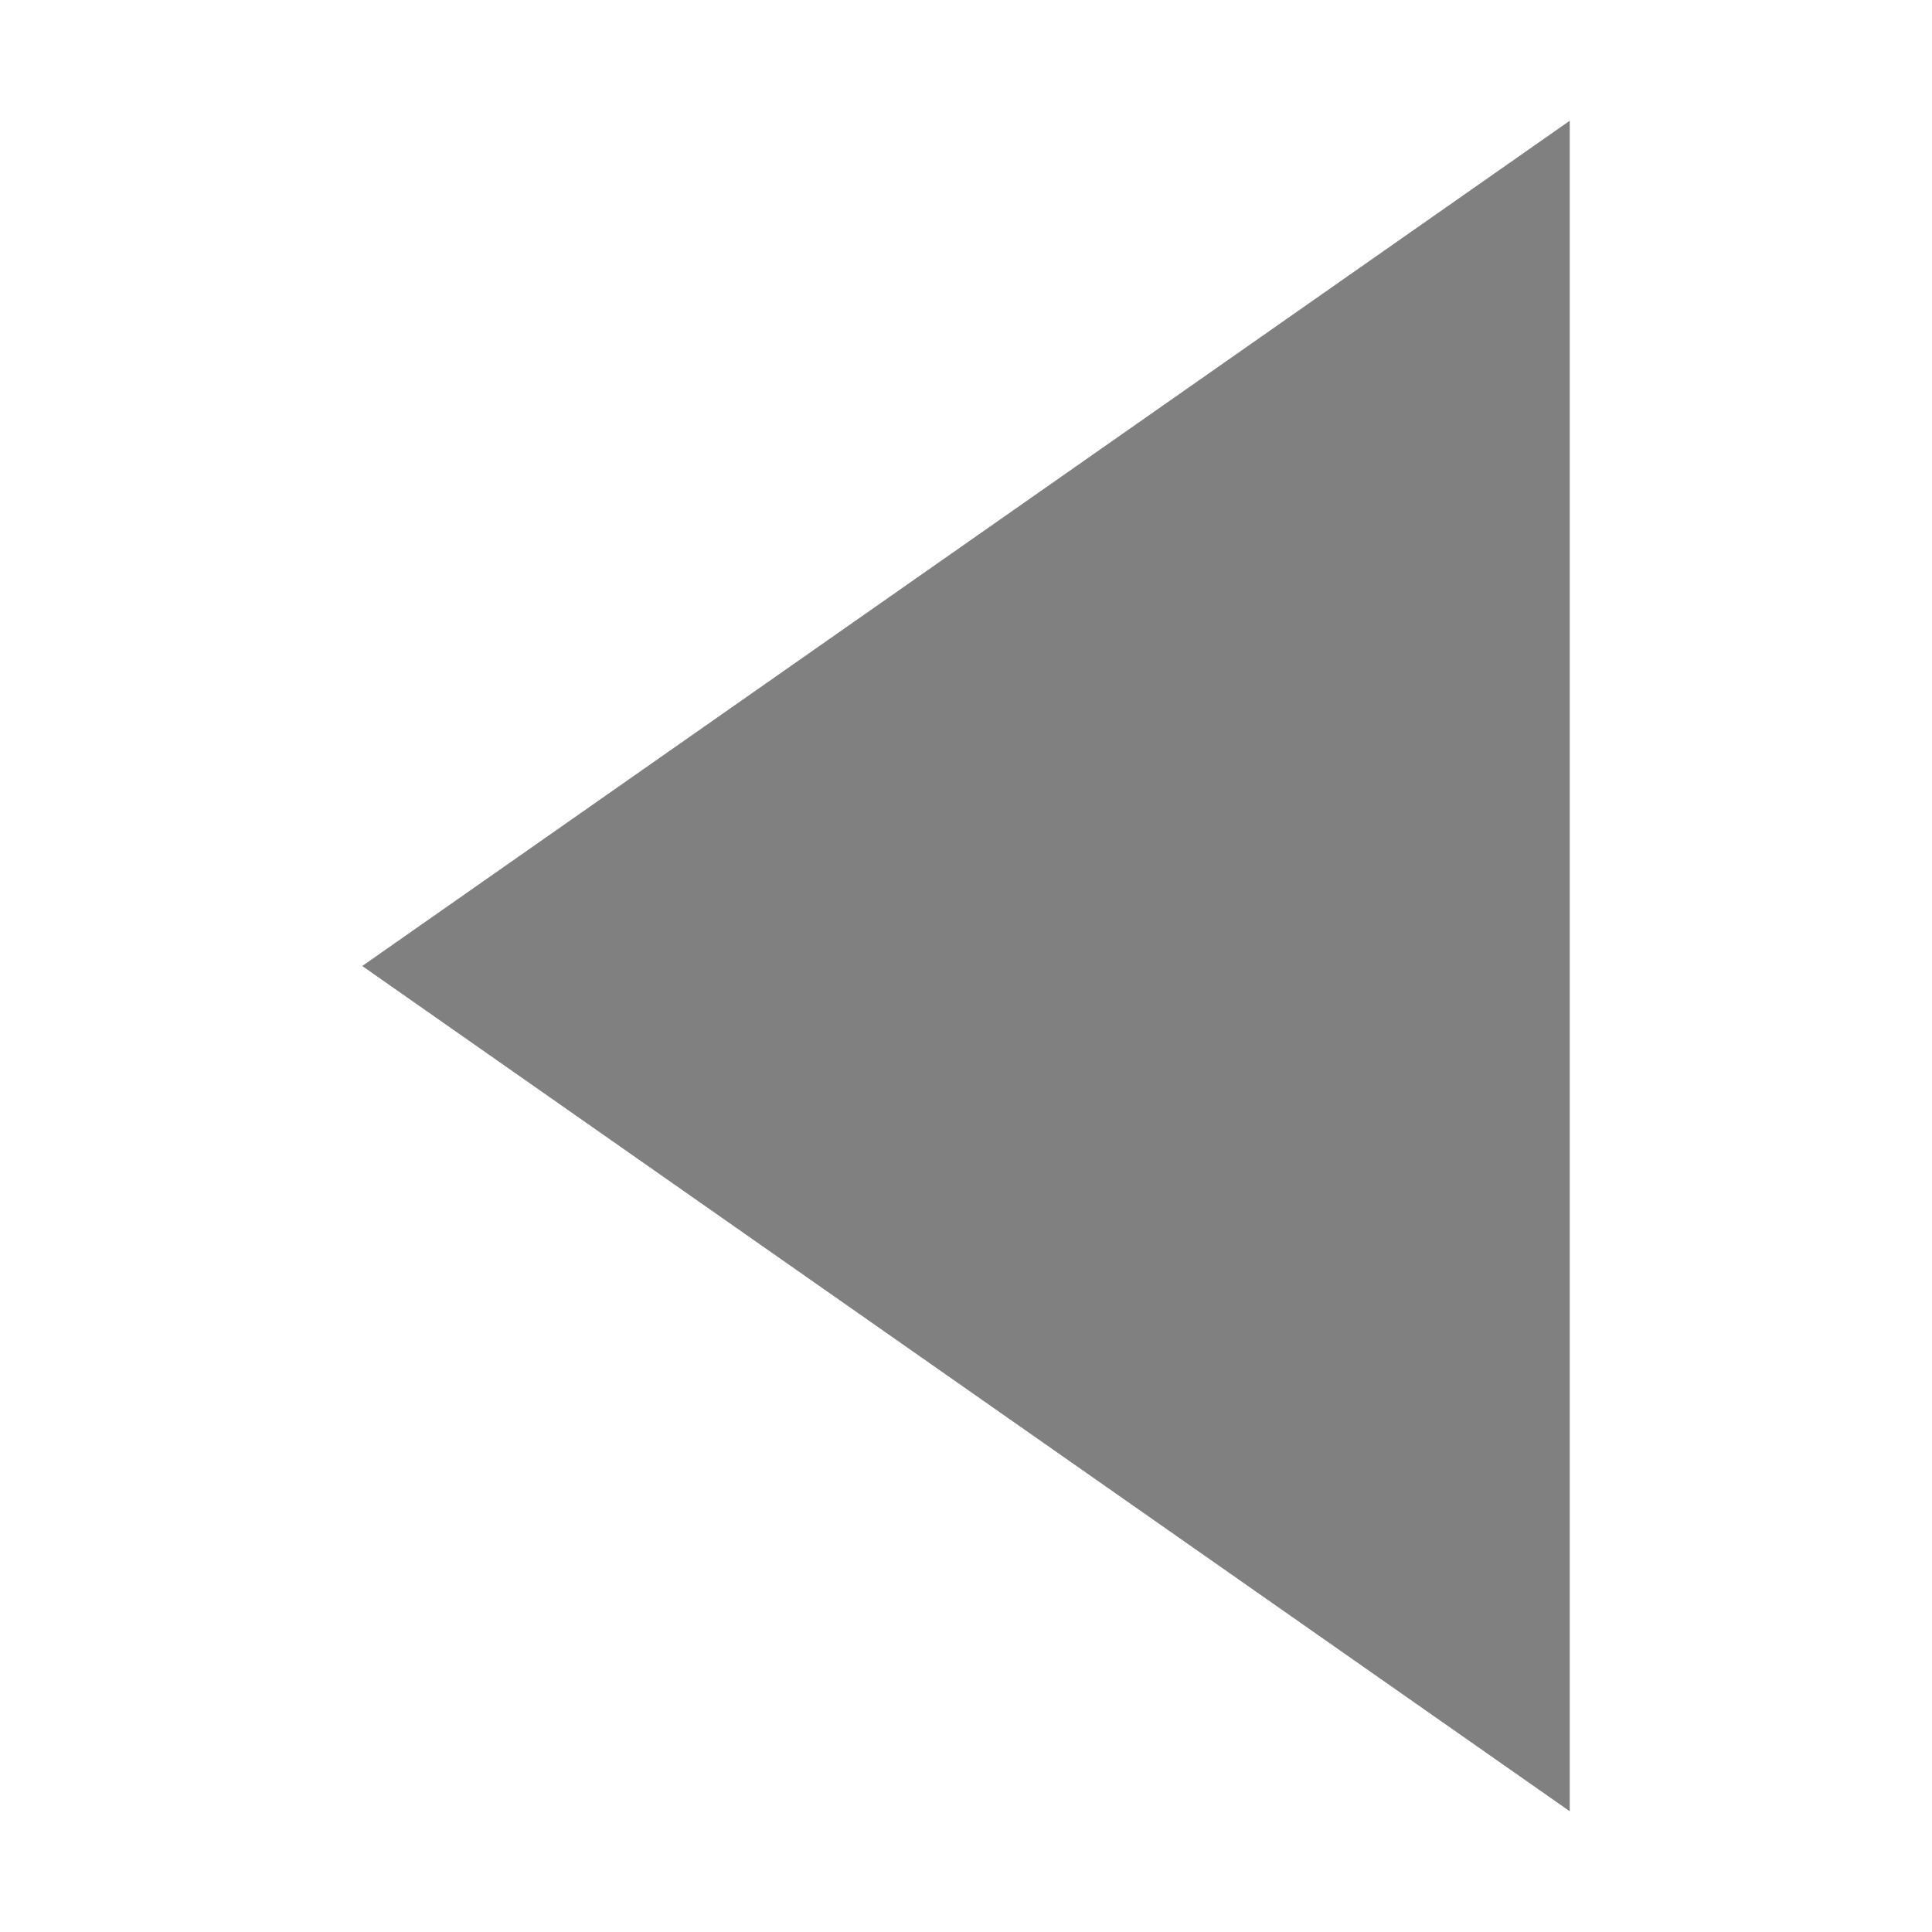
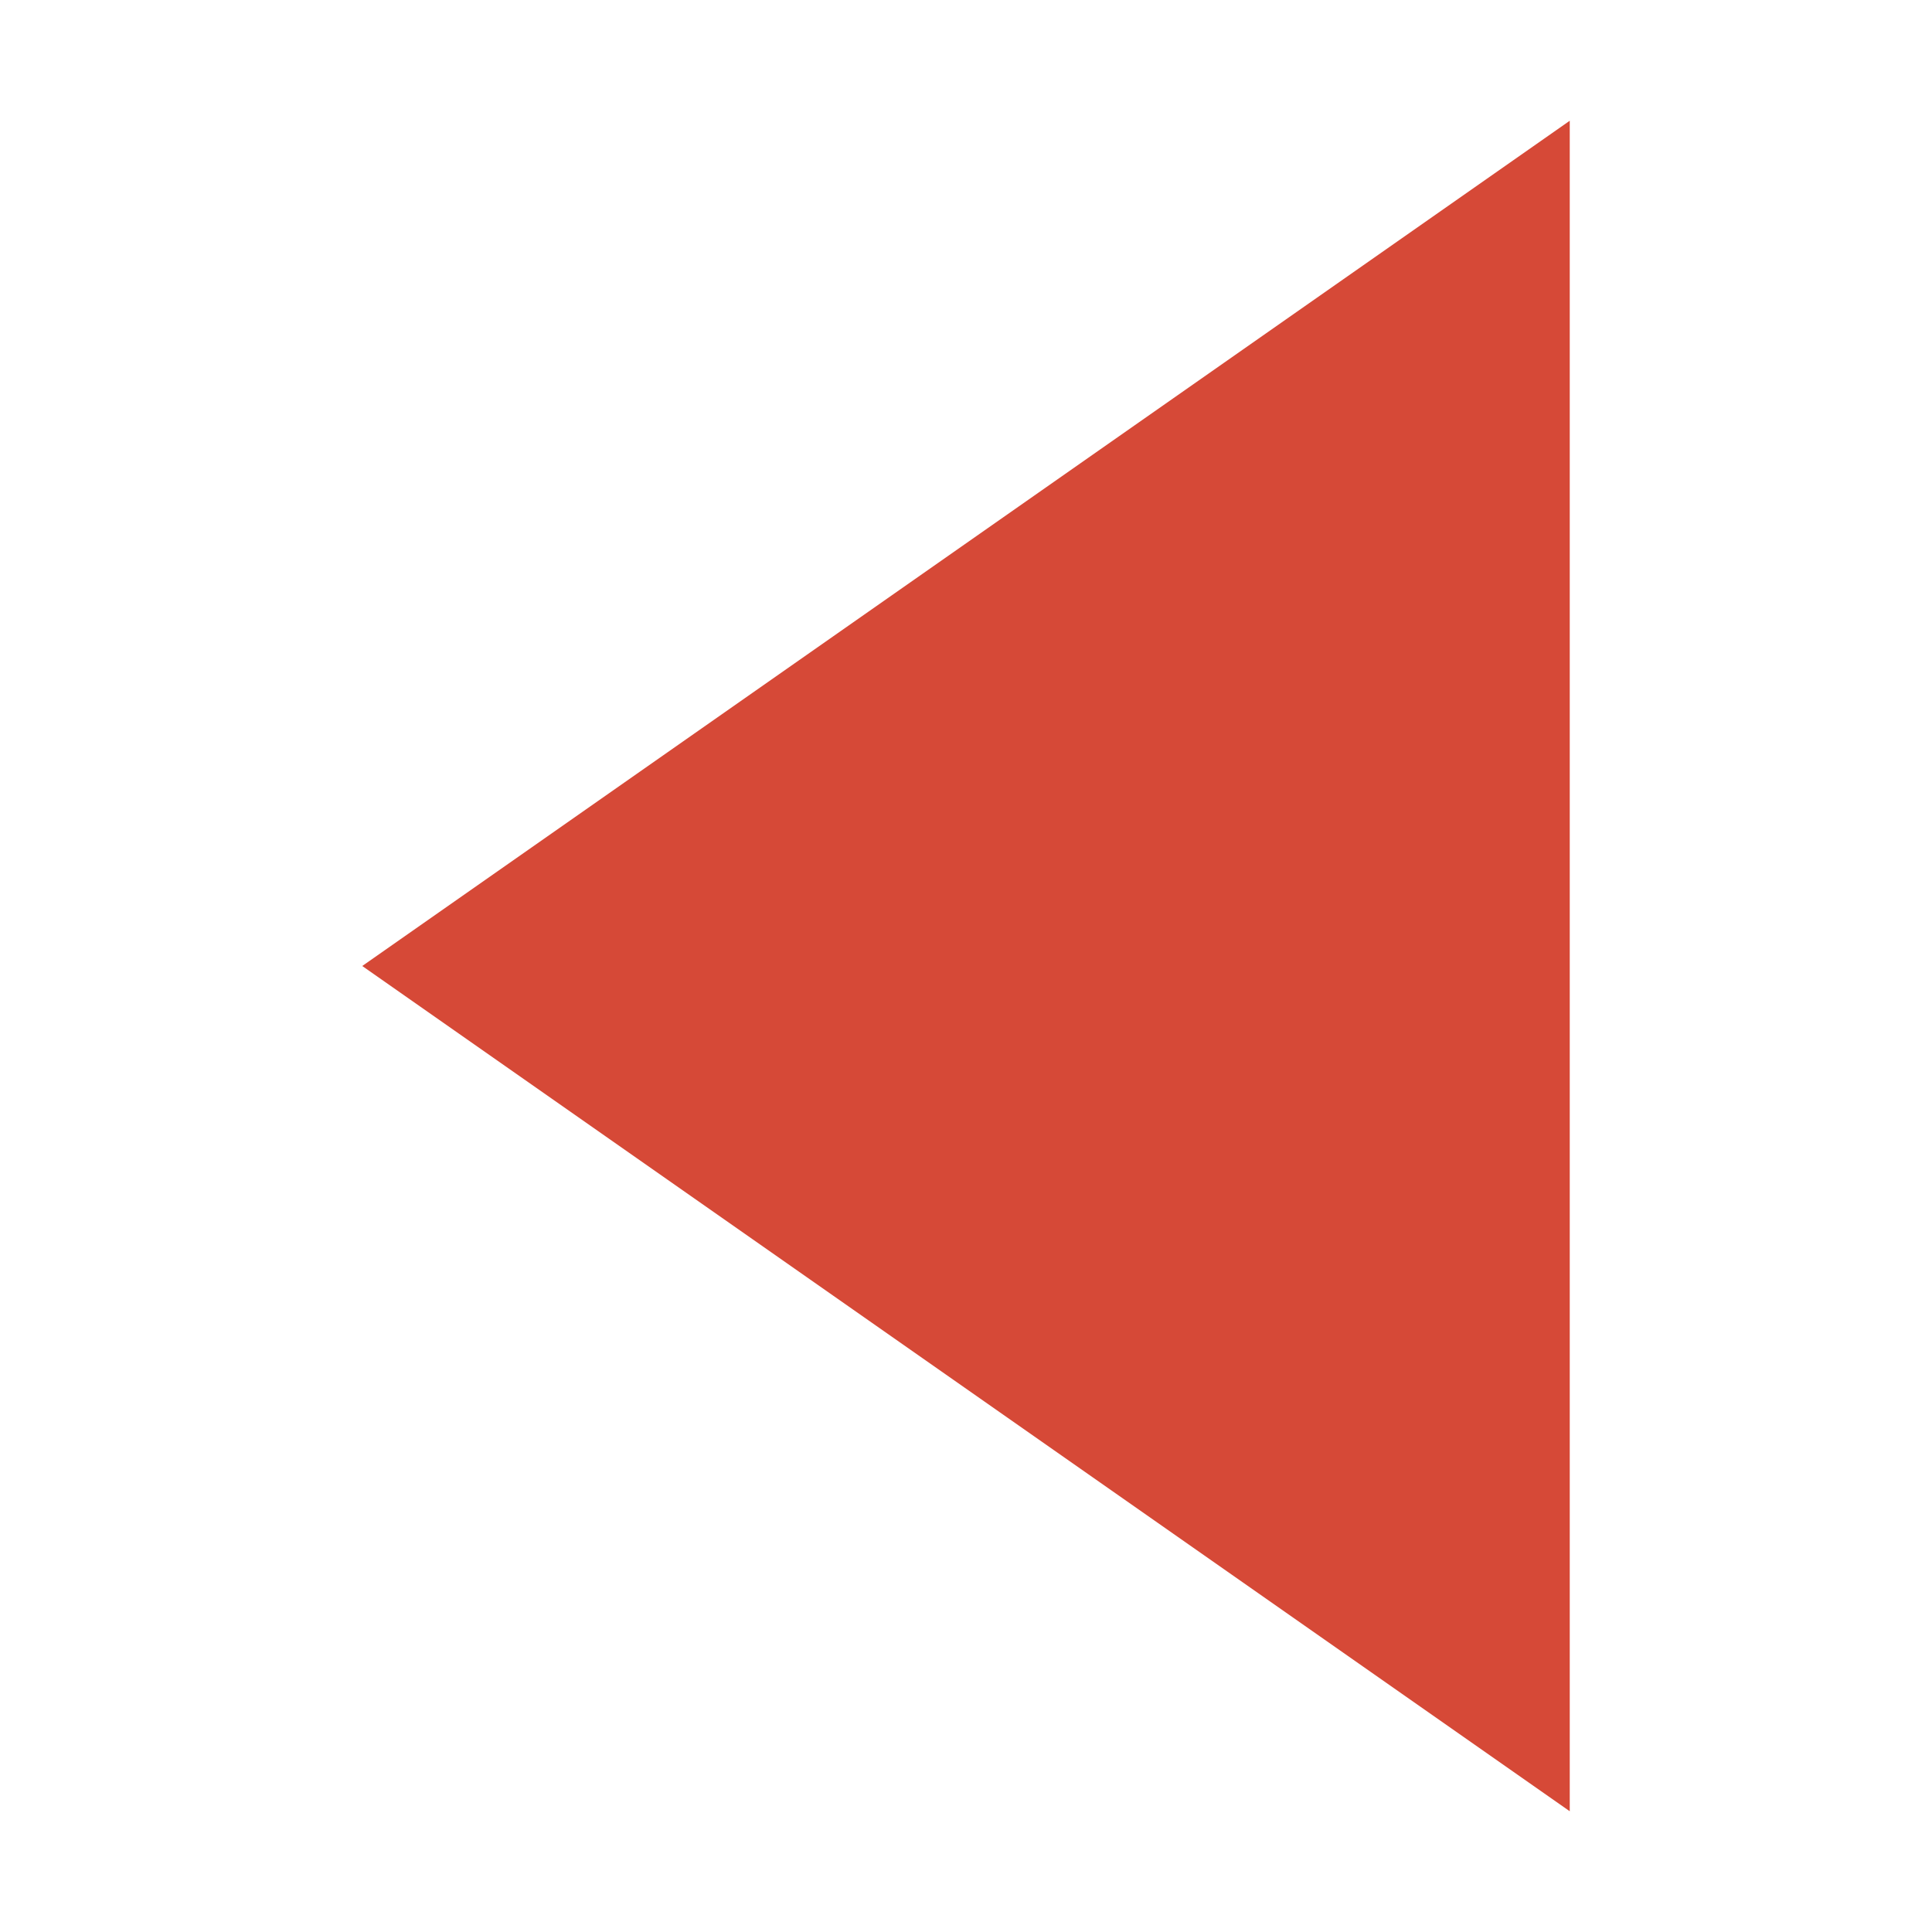
<svg xmlns="http://www.w3.org/2000/svg" width="16" height="16" id="svg2" version="1.1">
  <defs id="defs4" />
  <g id="layer1" transform="translate(0,-1036.362)">
-     <path style="fill:gray;fill-opacity:1;stroke:none;display:inline" d="m 13,1051.362 0,-14 -10,7 z" id="path18028" />
+     <path style="fill:#d64937;fill-opacity:1;stroke:none;display:inline" d="m 13,1051.362 0,-14 -10,7 z" id="path18028" />
  </g>
</svg>
